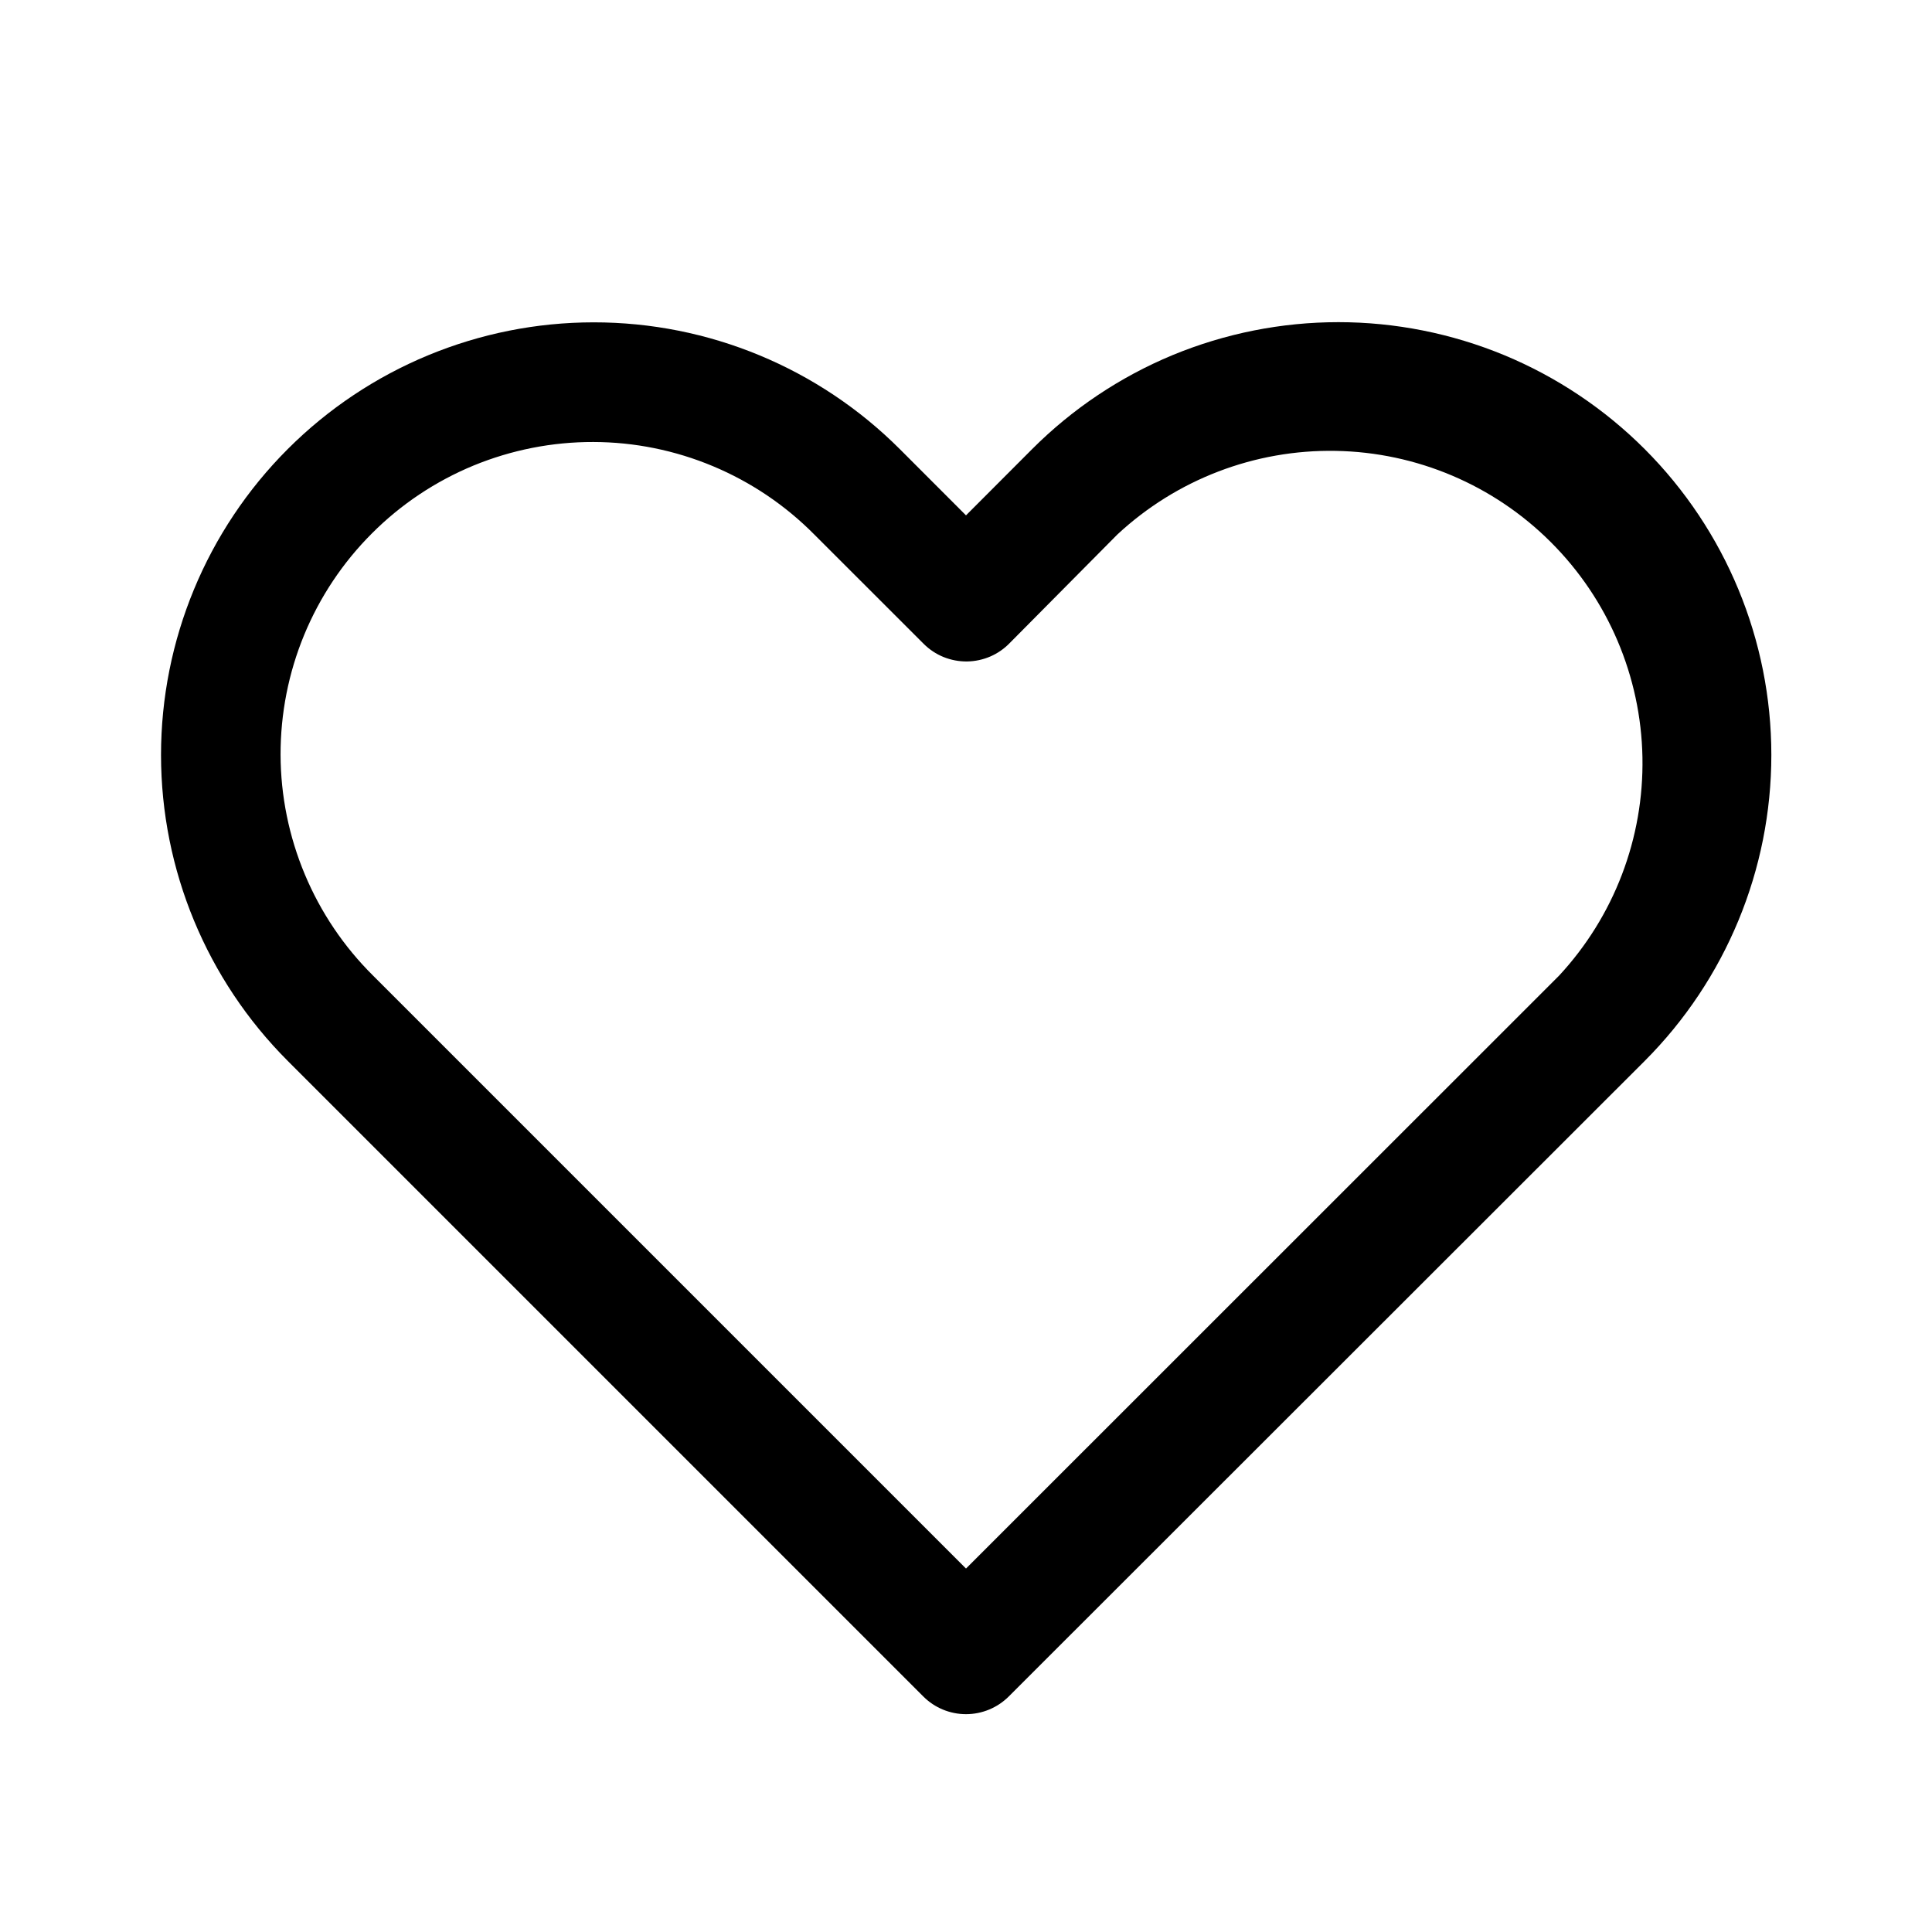
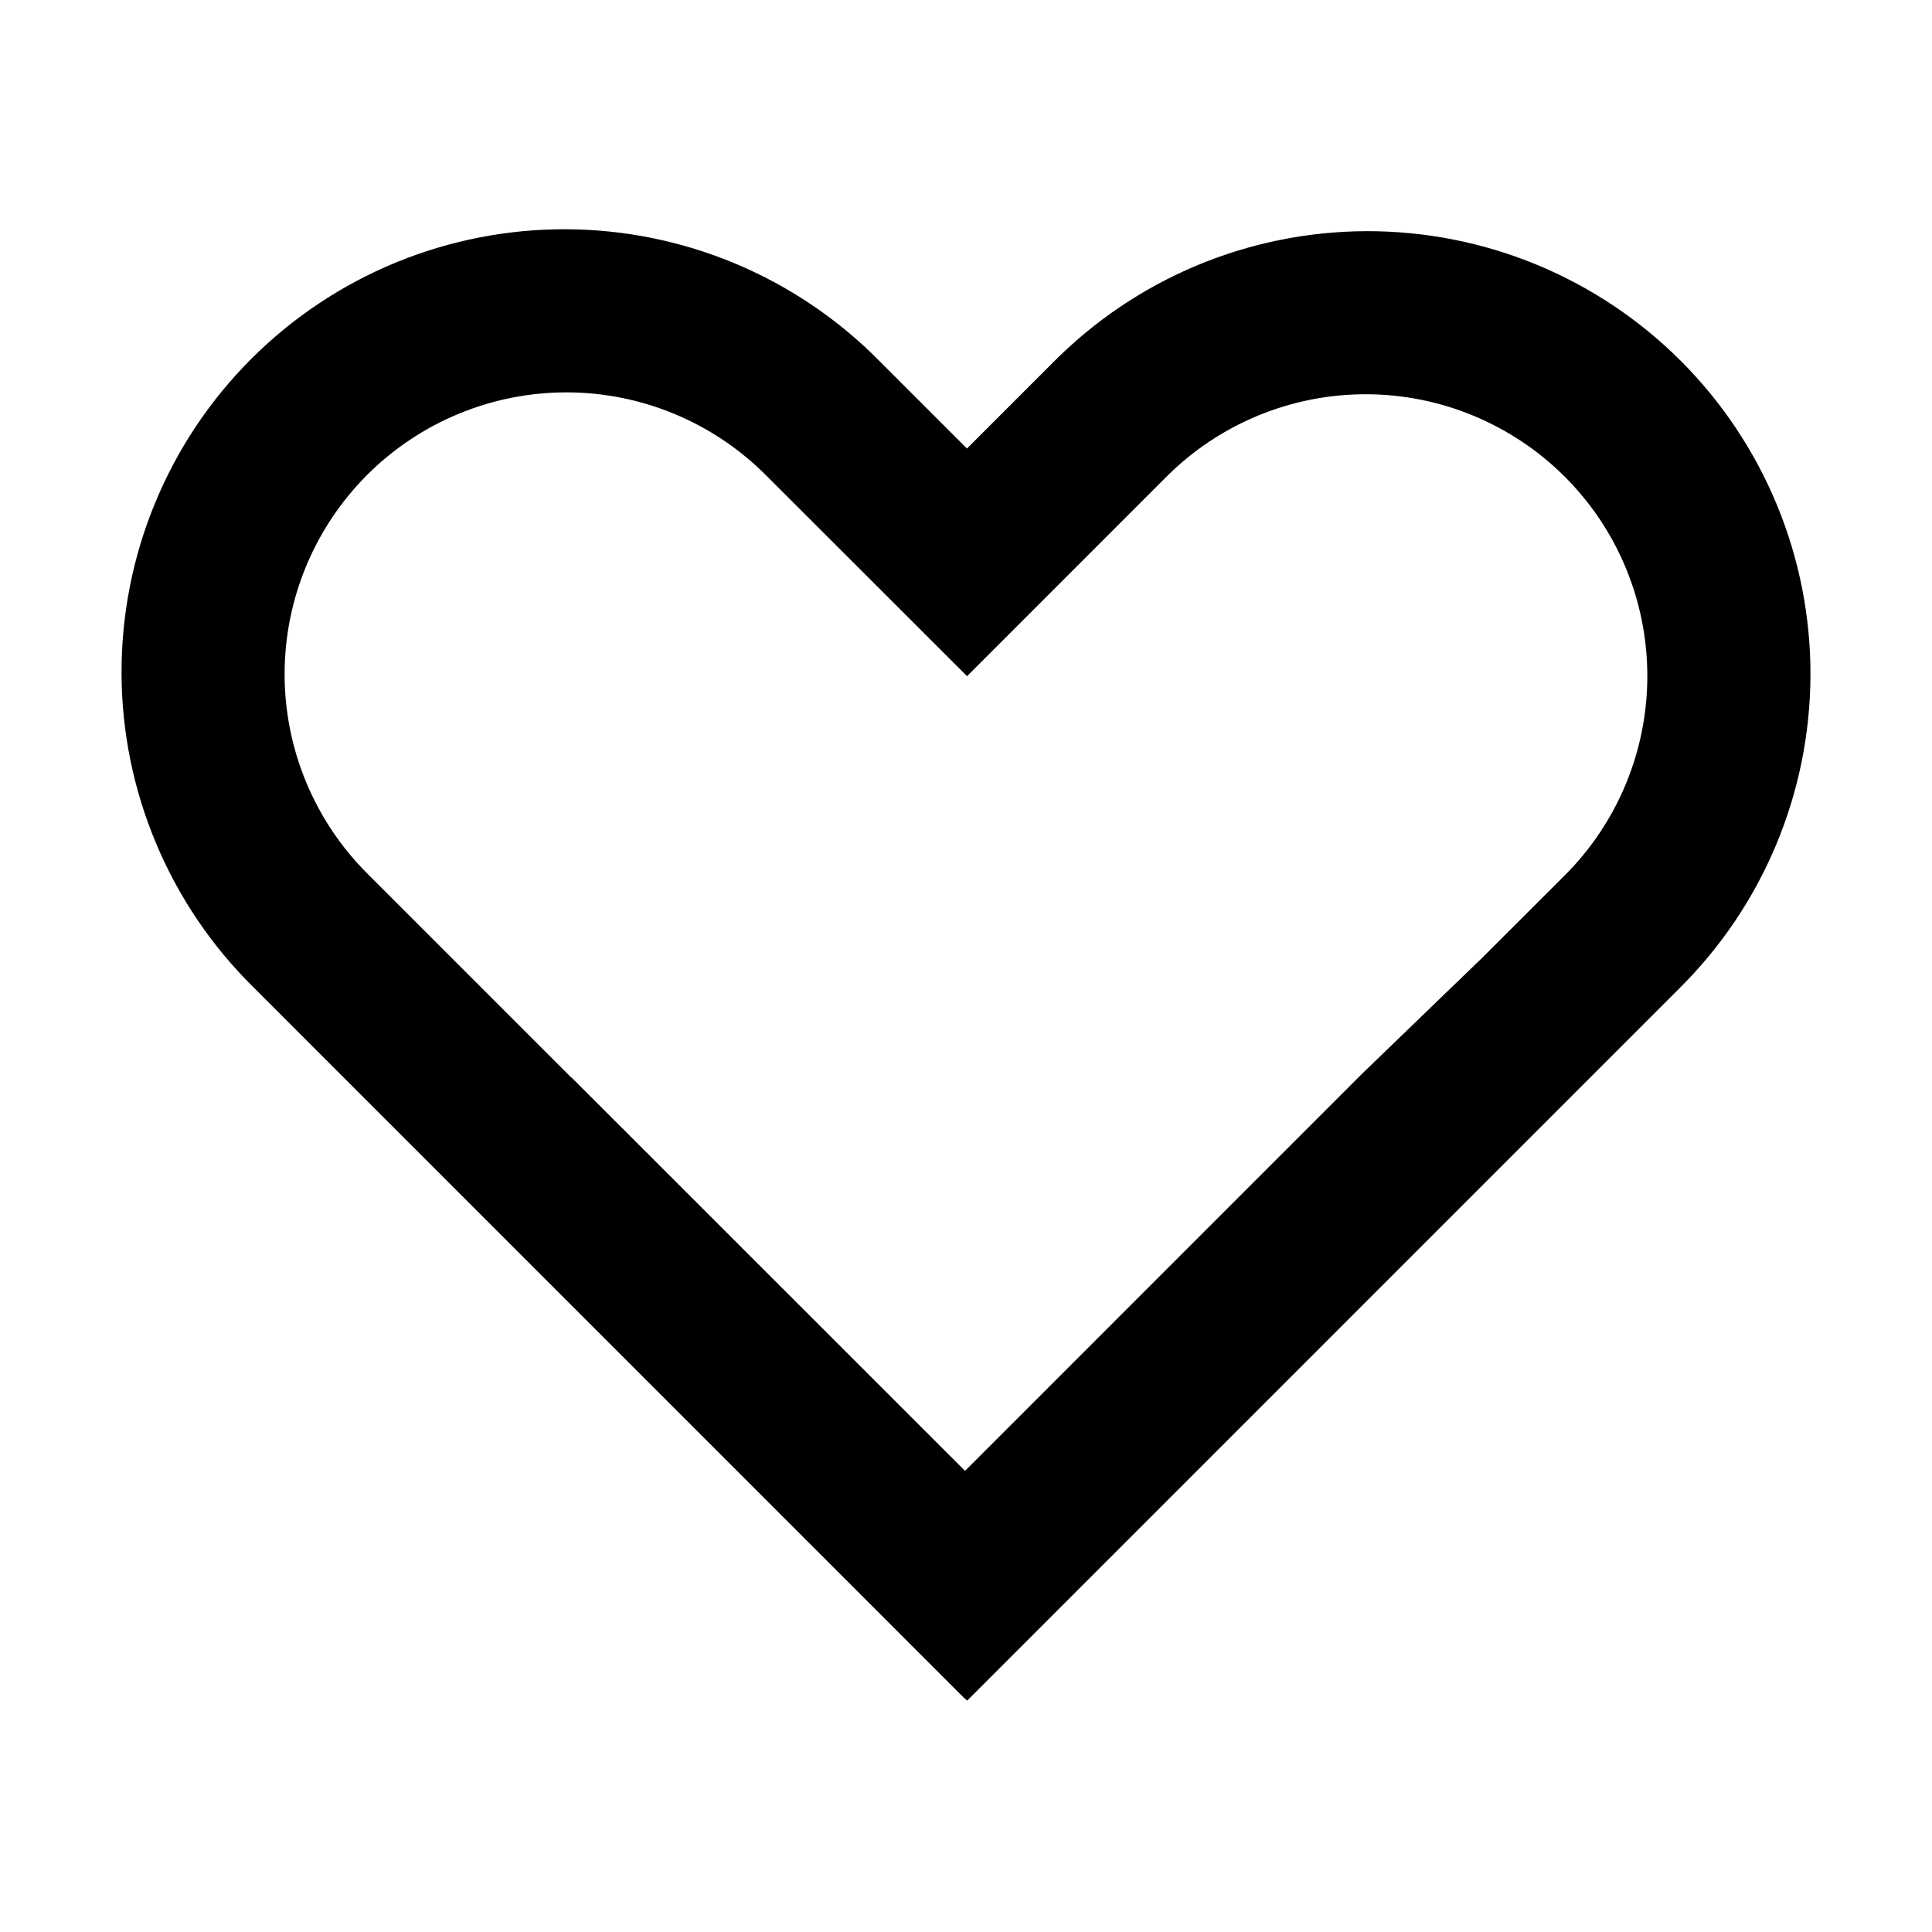
<svg xmlns="http://www.w3.org/2000/svg" width="32" height="32" viewBox="0 0 32 32" fill="none">
-   <path d="M17.094 7.44L16 8.536L14.902 7.437C13.557 6.093 11.735 5.338 9.834 5.339C7.933 5.339 6.11 6.094 4.766 7.438C3.422 8.782 2.667 10.605 2.667 12.506C2.668 14.406 3.423 16.229 4.767 17.573L15.294 28.1C15.481 28.287 15.735 28.392 16 28.392C16.265 28.392 16.519 28.287 16.707 28.1L27.243 17.571C28.585 16.226 29.339 14.404 29.339 12.504C29.339 10.604 28.584 8.783 27.242 7.439C26.575 6.772 25.784 6.243 24.914 5.882C24.043 5.522 23.11 5.336 22.168 5.336C21.225 5.336 20.292 5.522 19.421 5.882C18.551 6.243 17.76 6.773 17.094 7.44ZM25.824 16.159L16 25.98L6.18 16.16C5.696 15.681 5.312 15.111 5.049 14.483C4.786 13.855 4.649 13.182 4.647 12.501C4.646 11.82 4.778 11.146 5.038 10.516C5.298 9.887 5.679 9.315 6.161 8.834C6.642 8.352 7.214 7.971 7.843 7.711C8.473 7.452 9.147 7.319 9.828 7.321C10.509 7.322 11.182 7.459 11.81 7.722C12.438 7.985 13.008 8.369 13.487 8.853L15.298 10.663C15.392 10.757 15.504 10.832 15.627 10.882C15.751 10.932 15.883 10.957 16.016 10.956C16.15 10.954 16.281 10.926 16.404 10.873C16.526 10.82 16.636 10.743 16.728 10.647L18.507 8.853C19.487 7.941 20.784 7.444 22.123 7.468C23.462 7.491 24.74 8.033 25.687 8.98C26.635 9.926 27.179 11.203 27.204 12.543C27.229 13.882 26.734 15.178 25.823 16.16" fill="black" />
+   <path fill-rule="evenodd" clip-rule="evenodd" d="M16.016 7.429L14.567 5.98C13.887 5.291 13.079 4.744 12.187 4.369C11.295 3.995 10.338 3.8 9.371 3.797C8.404 3.794 7.446 3.982 6.552 4.35C5.657 4.719 4.845 5.261 4.161 5.945C3.477 6.629 2.935 7.441 2.567 8.335C2.198 9.229 2.01 10.188 2.013 11.155C2.016 12.122 2.211 13.079 2.586 13.971C2.96 14.862 3.507 15.671 4.196 16.35L15.981 28.136L15.984 28.133L16.019 28.168L27.804 16.382C28.492 15.703 29.04 14.894 29.414 14.003C29.789 13.111 29.983 12.154 29.987 11.187C29.99 10.22 29.802 9.261 29.433 8.367C29.064 7.473 28.523 6.661 27.839 5.977C27.155 5.293 26.343 4.751 25.448 4.382C24.554 4.014 23.596 3.826 22.629 3.829C21.662 3.832 20.705 4.027 19.813 4.401C18.921 4.776 18.113 5.323 17.433 6.012L16.016 7.429ZM15.984 24.362L22.565 17.78L24.499 15.913H24.501L25.919 14.497C26.794 13.622 27.285 12.435 27.285 11.197C27.285 9.959 26.794 8.772 25.919 7.897C25.043 7.022 23.856 6.53 22.619 6.53C21.381 6.53 20.194 7.022 19.319 7.897L16.017 11.2L16.008 11.19L12.681 7.866C11.806 6.991 10.619 6.499 9.381 6.499C8.144 6.499 6.956 6.991 6.081 7.866C5.206 8.742 4.714 9.929 4.714 11.166C4.714 12.404 5.206 13.591 6.081 14.466L9.468 17.853L9.469 17.849L15.984 24.362Z" fill="black" />
</svg>
